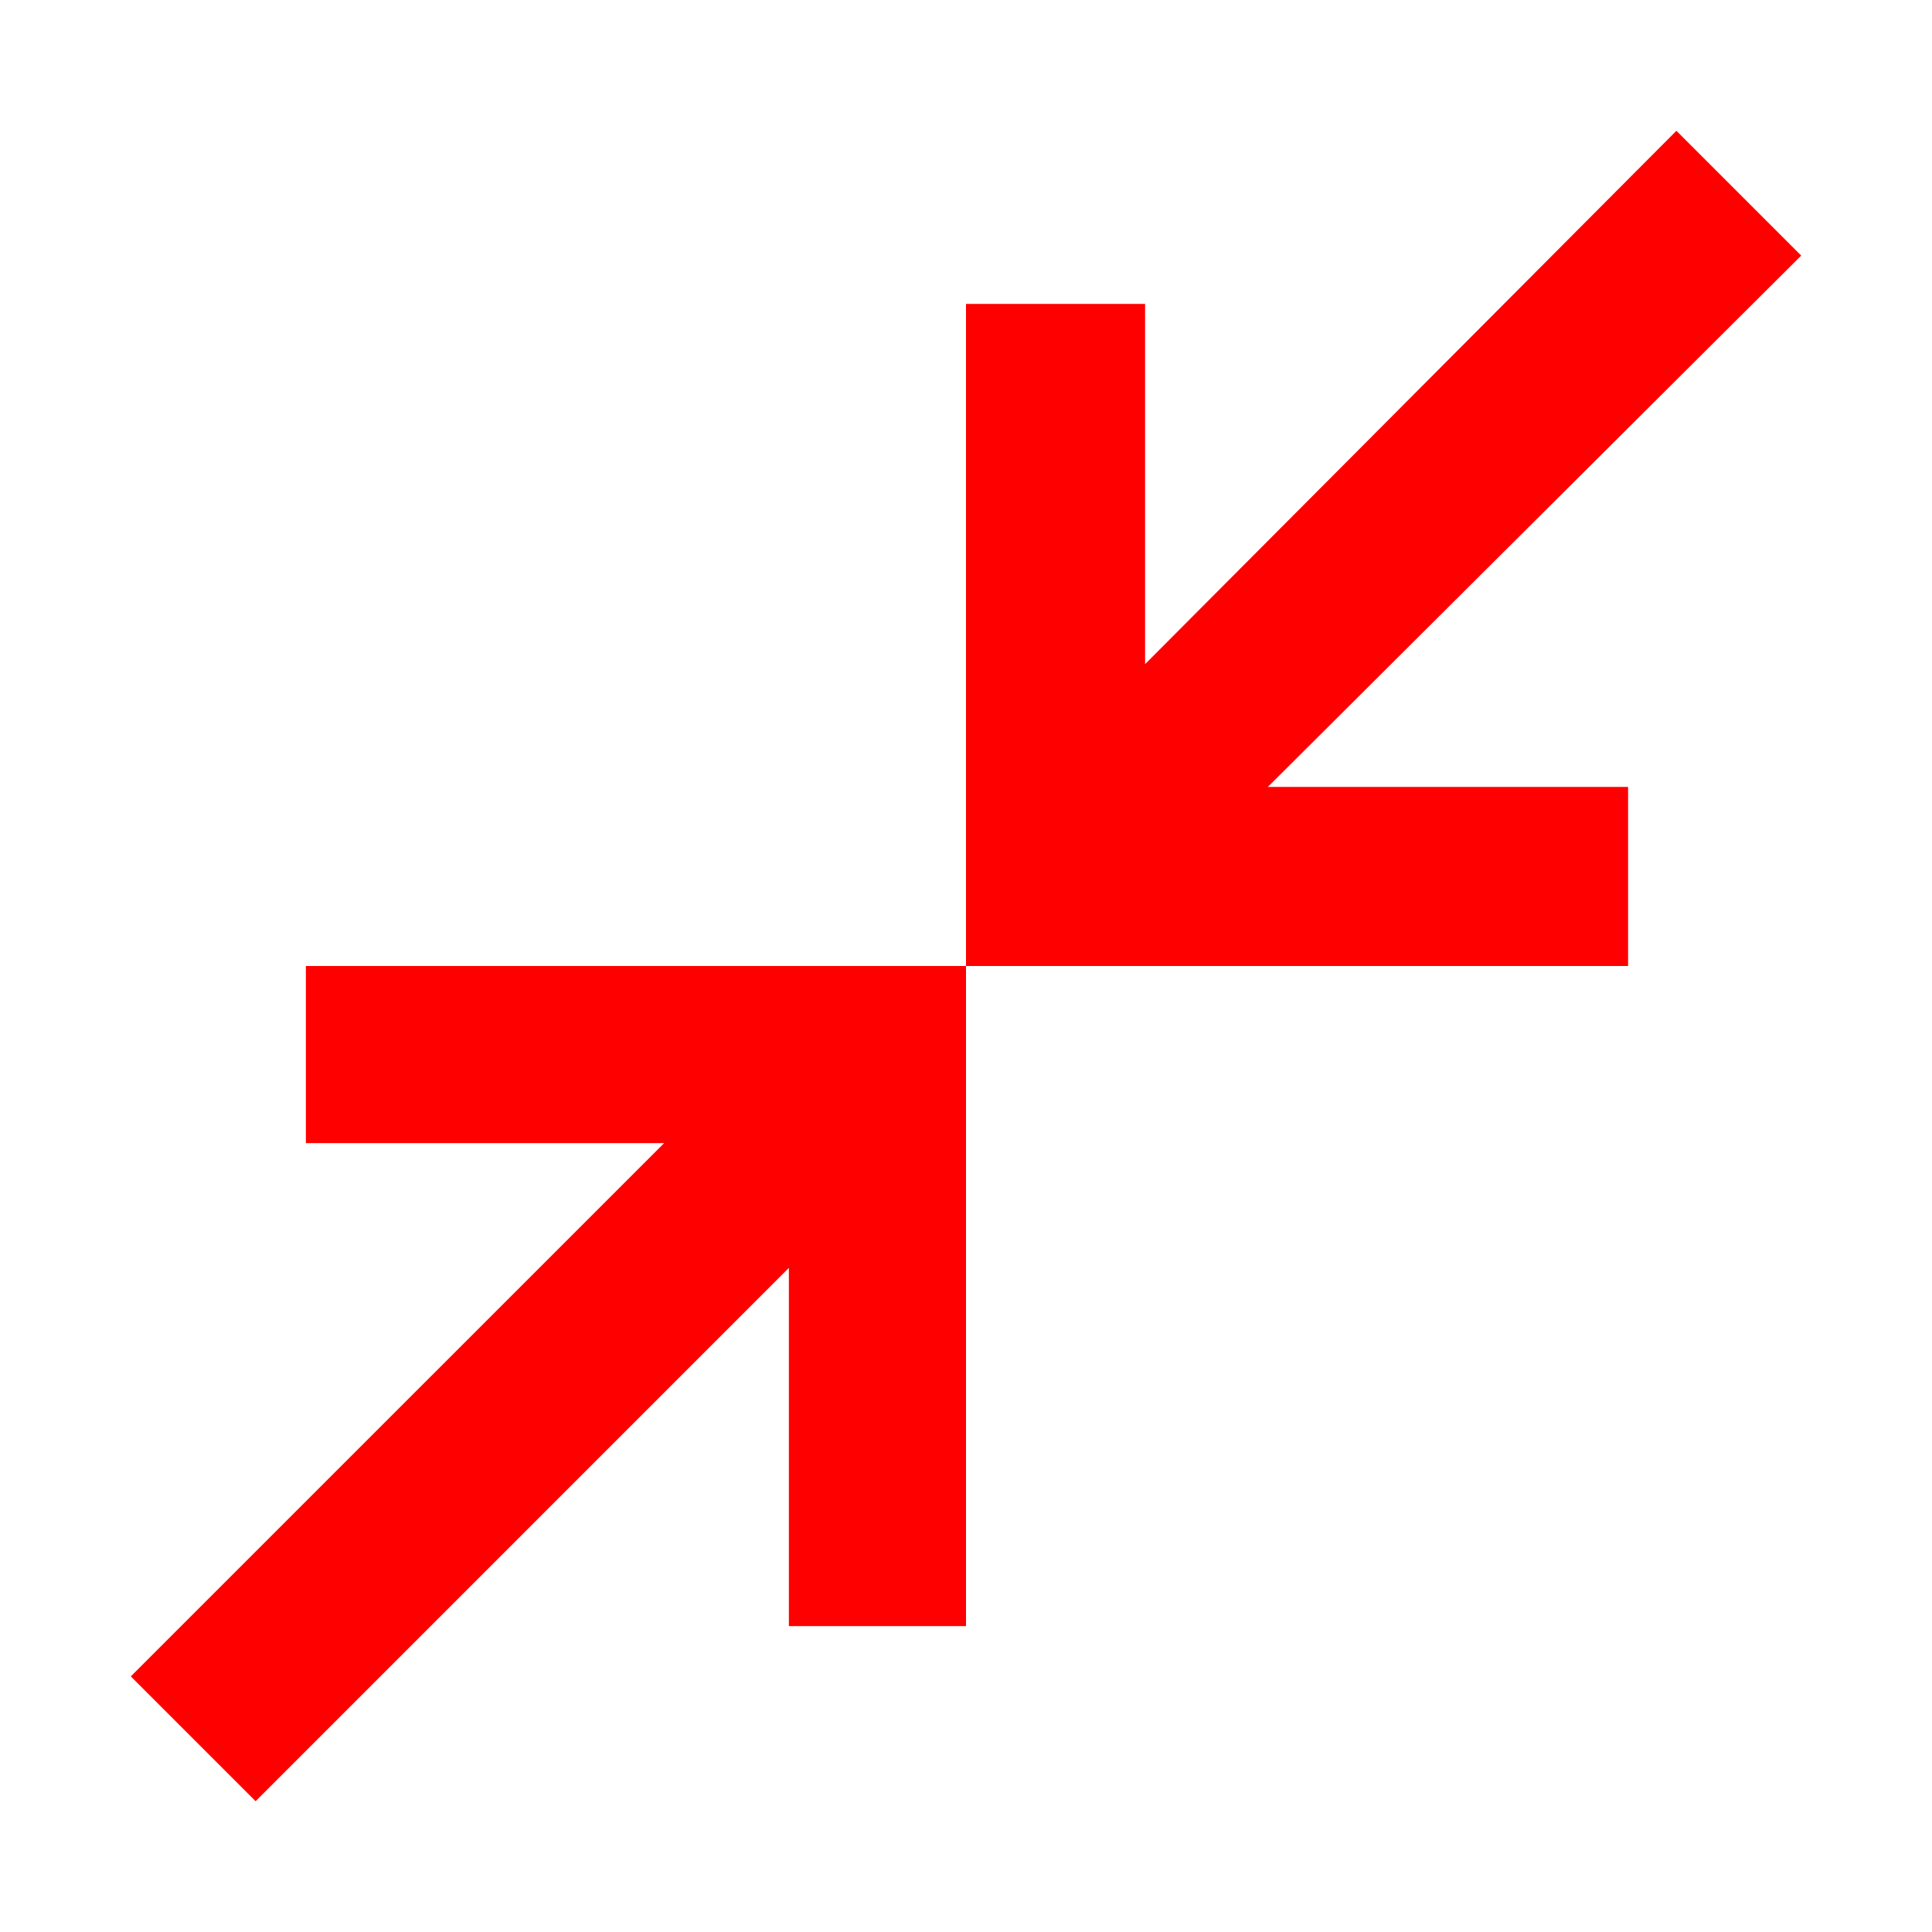
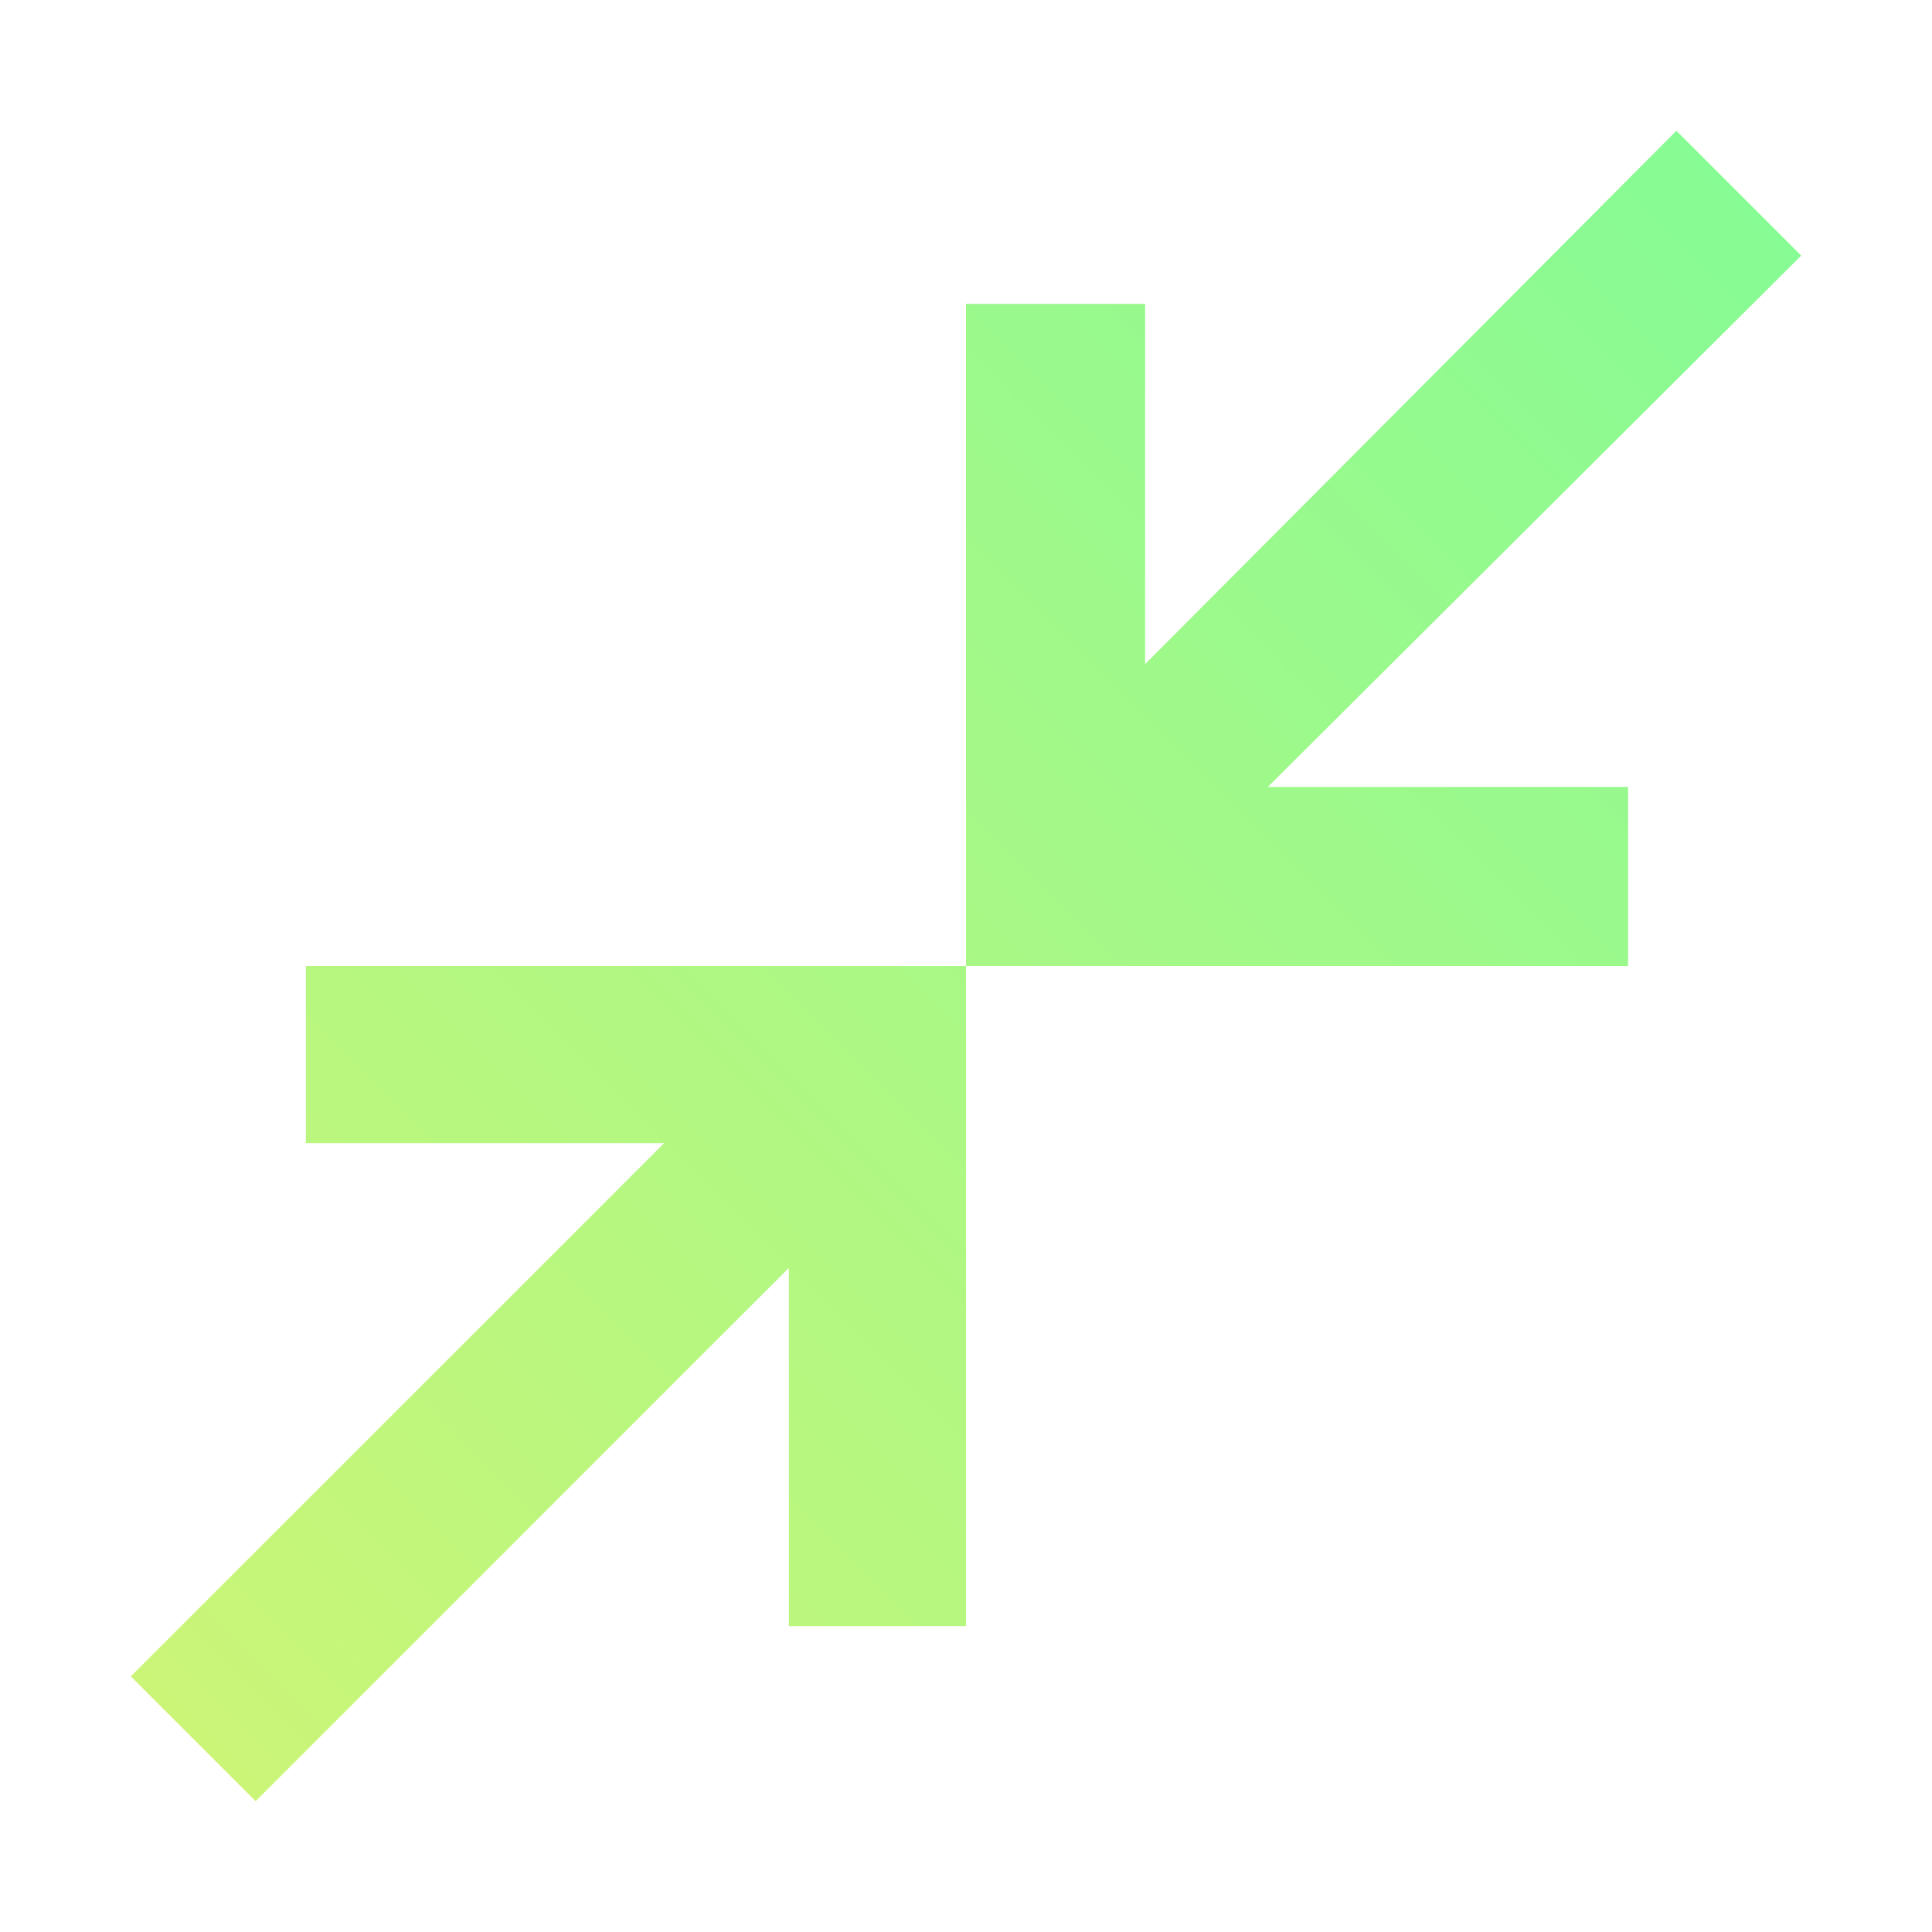
<svg xmlns="http://www.w3.org/2000/svg" height="40" width="40">
  <defs>
    <linearGradient id="grad1" x1="0%" y1="100%" x2="100%" y2="0%">
-       <stop offset="0%" style="stop-color:red;stop-opacity:1" />
-       <stop offset="100%" style="stop-color:red;stop-opacity:1" />
+       <stop offset="0%" style="stop-color:#cef576;stop-opacity:1" />
+       <stop offset="100%" style="stop-color:#84fb95;stop-opacity:1" />
    </linearGradient>
  </defs>
  <path fill="url(#grad1)" d="M20 20V6.292H23.708V13.75L34.708 2.708L37.292 5.292L26.25 16.292H33.708V20ZM5.292 37.292 2.708 34.708 13.75 23.667H6.333V20H20V33.667H16.333V26.25Z" />
</svg>
